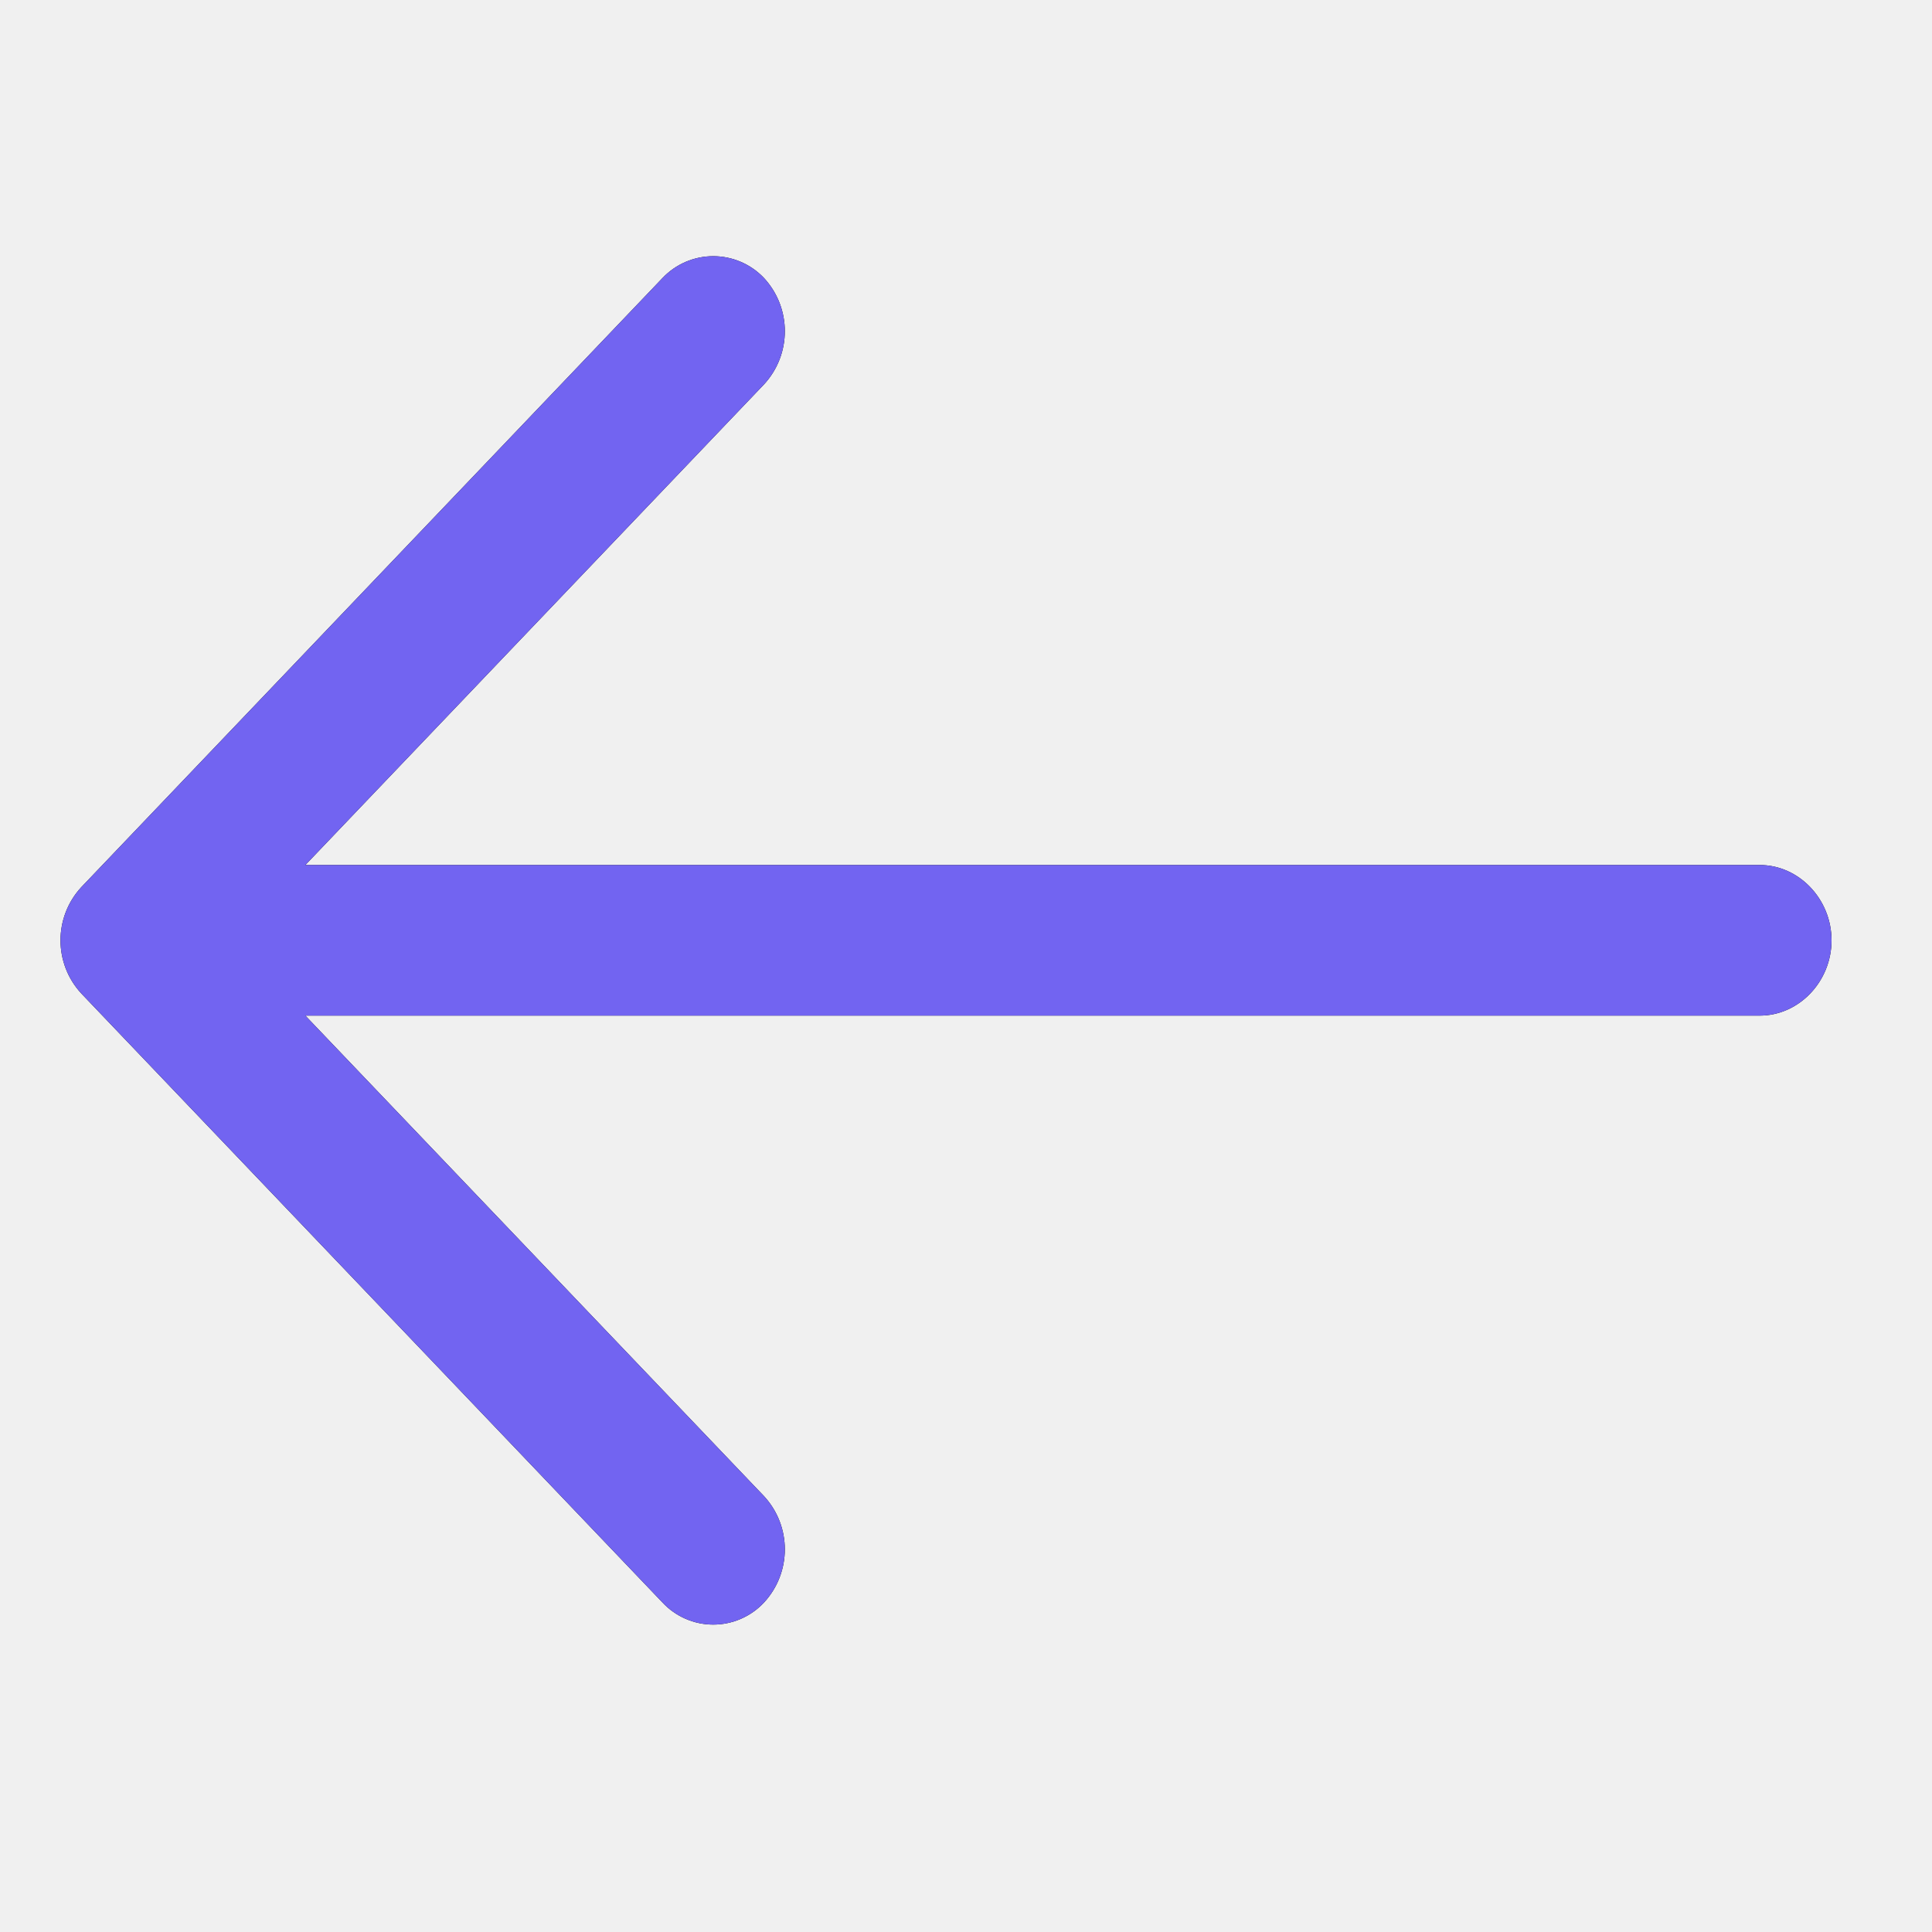
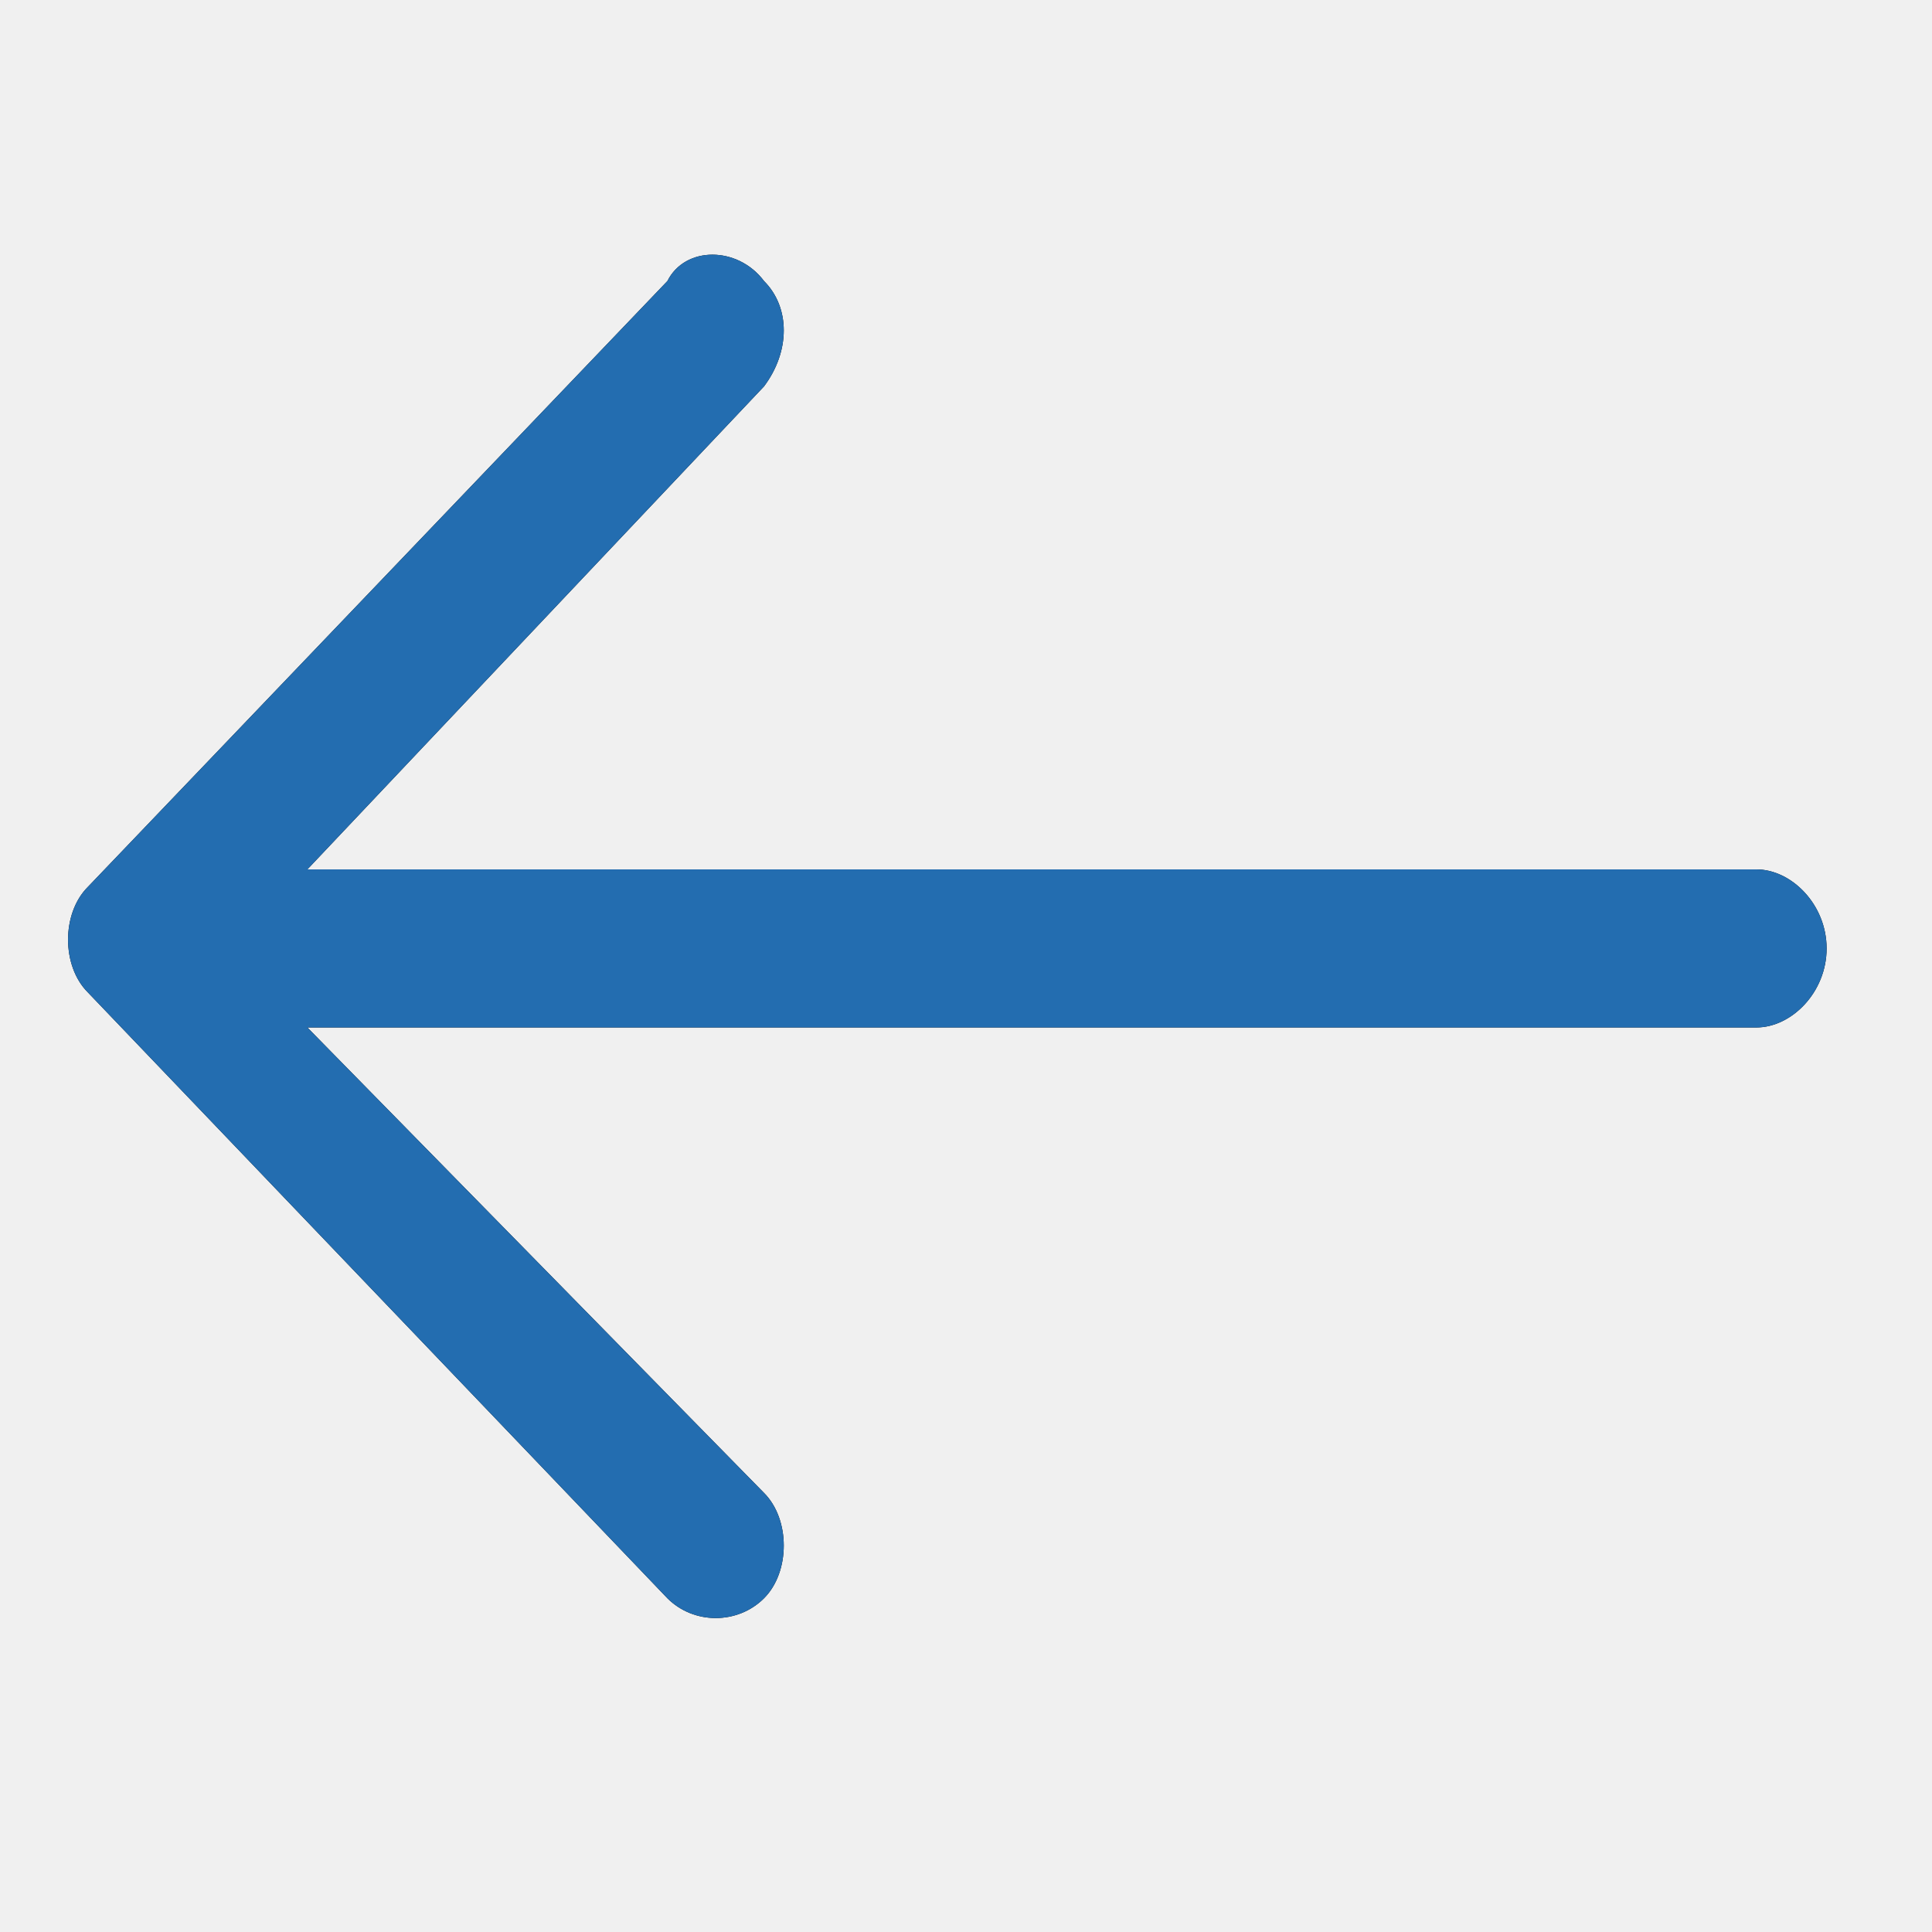
- <svg xmlns="http://www.w3.org/2000/svg" xmlns:xlink="http://www.w3.org/1999/xlink" width="22" height="22" viewBox="0 0 22 22">
-   <defs>
-     <path d="M8.7 3.166a.892.892 0 0 1 0 1.211L3.477 9.85h16.561c.447 0 .818.389.818.858 0 .468-.37.857-.818.857H3.477L8.7 17.037a.892.892 0 0 1 0 1.211.79.79 0 0 1-1.156 0L.926 11.313a.892.892 0 0 1 0-1.211l6.618-6.936a.796.796 0 0 1 1.156 0z" id="92bizkxkva" />
-   </defs>
-   <g fill="none" fill-rule="evenodd">
-     <mask id="81urcbl2xb" fill="#fff">
-       <use xlink:href="#92bizkxkva" />
+ <svg xmlns="http://www.w3.org/2000/svg" version="1.1" id="Layer_1" x="0px" y="0px" viewBox="0 0 22 22" style="enable-background:new 0 0 22 22;" xml:space="preserve">
+   <style type="text/css">
+ 	.st0{filter:url(#Adobe_OpacityMaskFilter);}
+ 	.st1{fill-rule:evenodd;clip-rule:evenodd;fill:#FFFFFF;}
+ 	.st2{mask:url(#_x38_1urcbl2xb_00000134955135021007462670000006108771323544894637_);fill:#236DB0;}
+ </style>
+   <g>
+     <g>
+       <path id="_x39_2bizkxkva_00000127724891481544635340000013369479757080795807_" d="M8.7,3.2C9,3.5,9,4,8.7,4.4L3.5,9.9H20    c0.4,0,0.8,0.4,0.8,0.9c0,0.5-0.4,0.9-0.8,0.9H3.5L8.7,17c0.3,0.3,0.3,0.9,0,1.2c-0.3,0.3-0.8,0.3-1.1,0c0,0,0,0,0,0l-6.6-6.9    c-0.3-0.3-0.3-0.9,0-1.2l6.6-6.9C7.8,2.8,8.4,2.8,8.7,3.2C8.7,3.1,8.7,3.2,8.7,3.2z" />
+     </g>
+     <defs>
+       <filter id="Adobe_OpacityMaskFilter" filterUnits="userSpaceOnUse" x="0" y="0" width="22" height="22">
+         <feColorMatrix type="matrix" values="1 0 0 0 0  0 1 0 0 0  0 0 1 0 0  0 0 0 1 0" />
+       </filter>
+     </defs>
+     <mask maskUnits="userSpaceOnUse" x="0" y="0" width="22" height="22" id="_x38_1urcbl2xb_00000134955135021007462670000006108771323544894637_">
+       <g class="st0">
+         <path id="_x39_2bizkxkva_00000116199823898338144940000017101998263290037137_" class="st1" d="M8.7,3.2C9,3.5,9,4,8.7,4.4     L3.5,9.9H20c0.4,0,0.8,0.4,0.8,0.9c0,0.5-0.4,0.9-0.8,0.9H3.5L8.7,17c0.3,0.3,0.3,0.9,0,1.2c-0.3,0.3-0.8,0.3-1.1,0c0,0,0,0,0,0     l-6.6-6.9c-0.3-0.3-0.3-0.9,0-1.2l6.6-6.9C7.8,2.8,8.4,2.8,8.7,3.2C8.7,3.1,8.7,3.2,8.7,3.2z" />
+       </g>
    </mask>
-     <use fill="#000" fill-rule="nonzero" xlink:href="#92bizkxkva" />
-     <path fill="#7264F1" fill-rule="nonzero" mask="url(#81urcbl2xb)" d="M0 0h22v22H0z" />
+     <path class="st2" d="M0,0h22v22H0V0z" />
  </g>
</svg>
